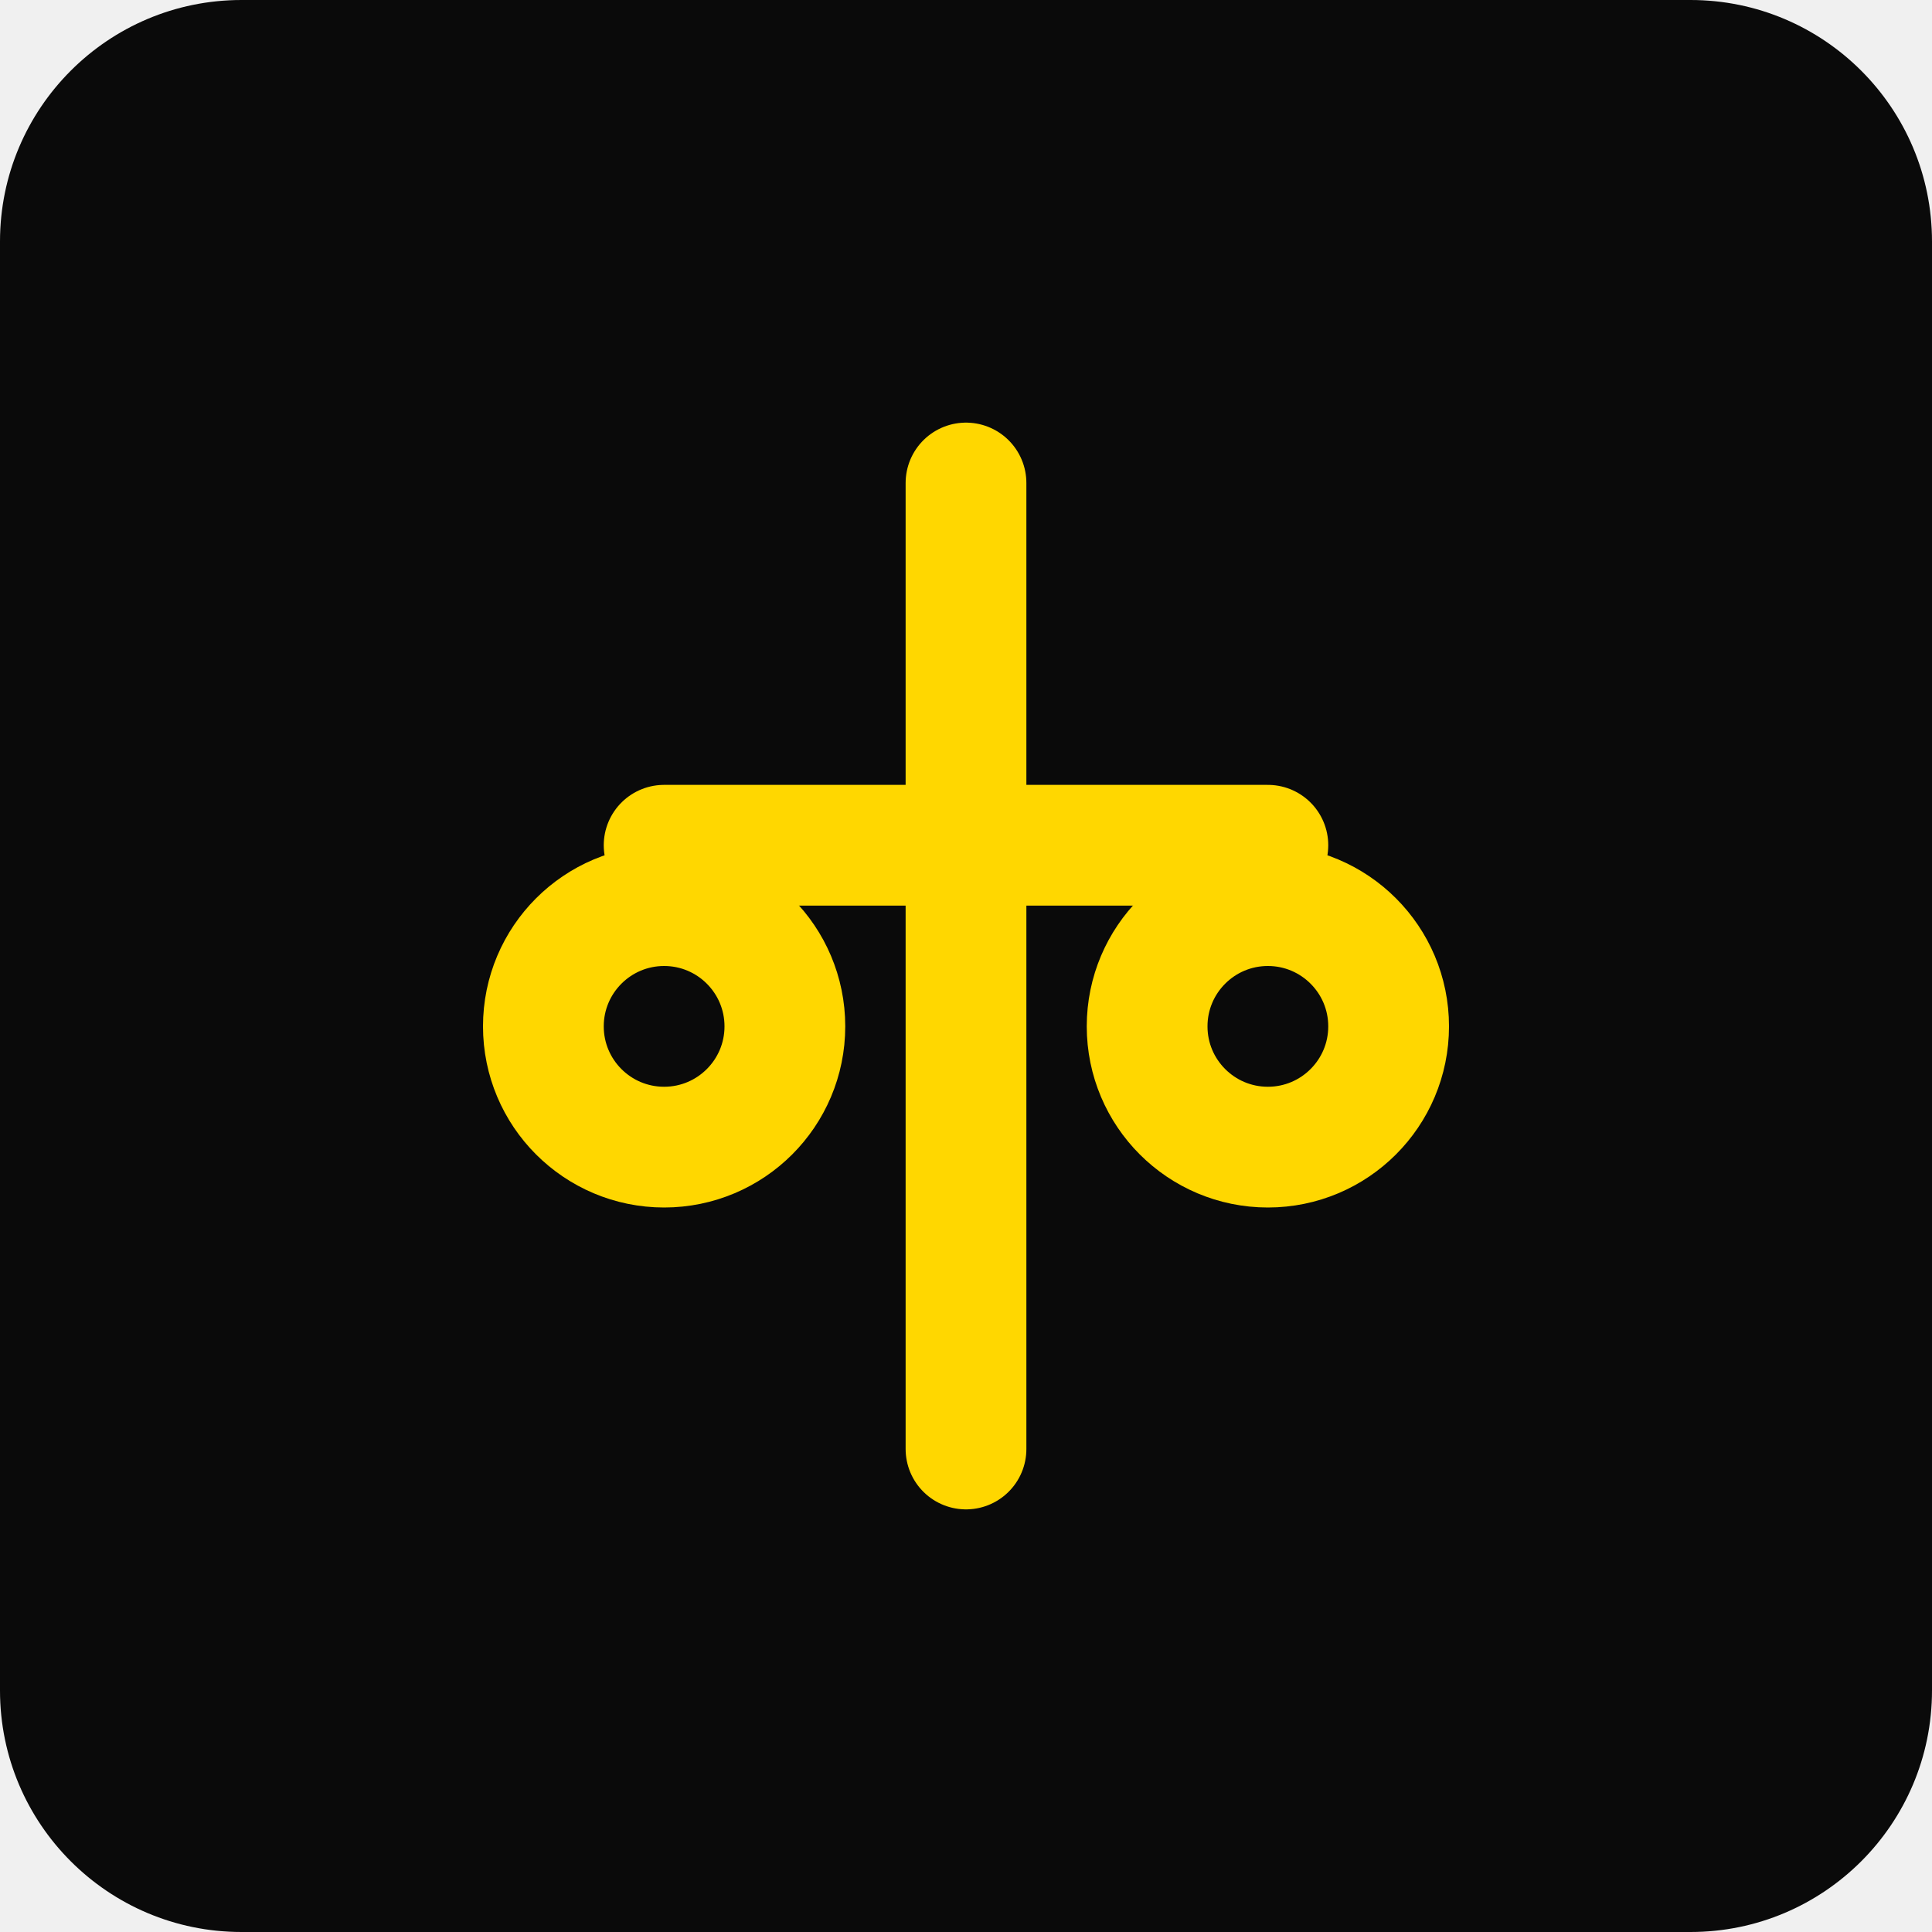
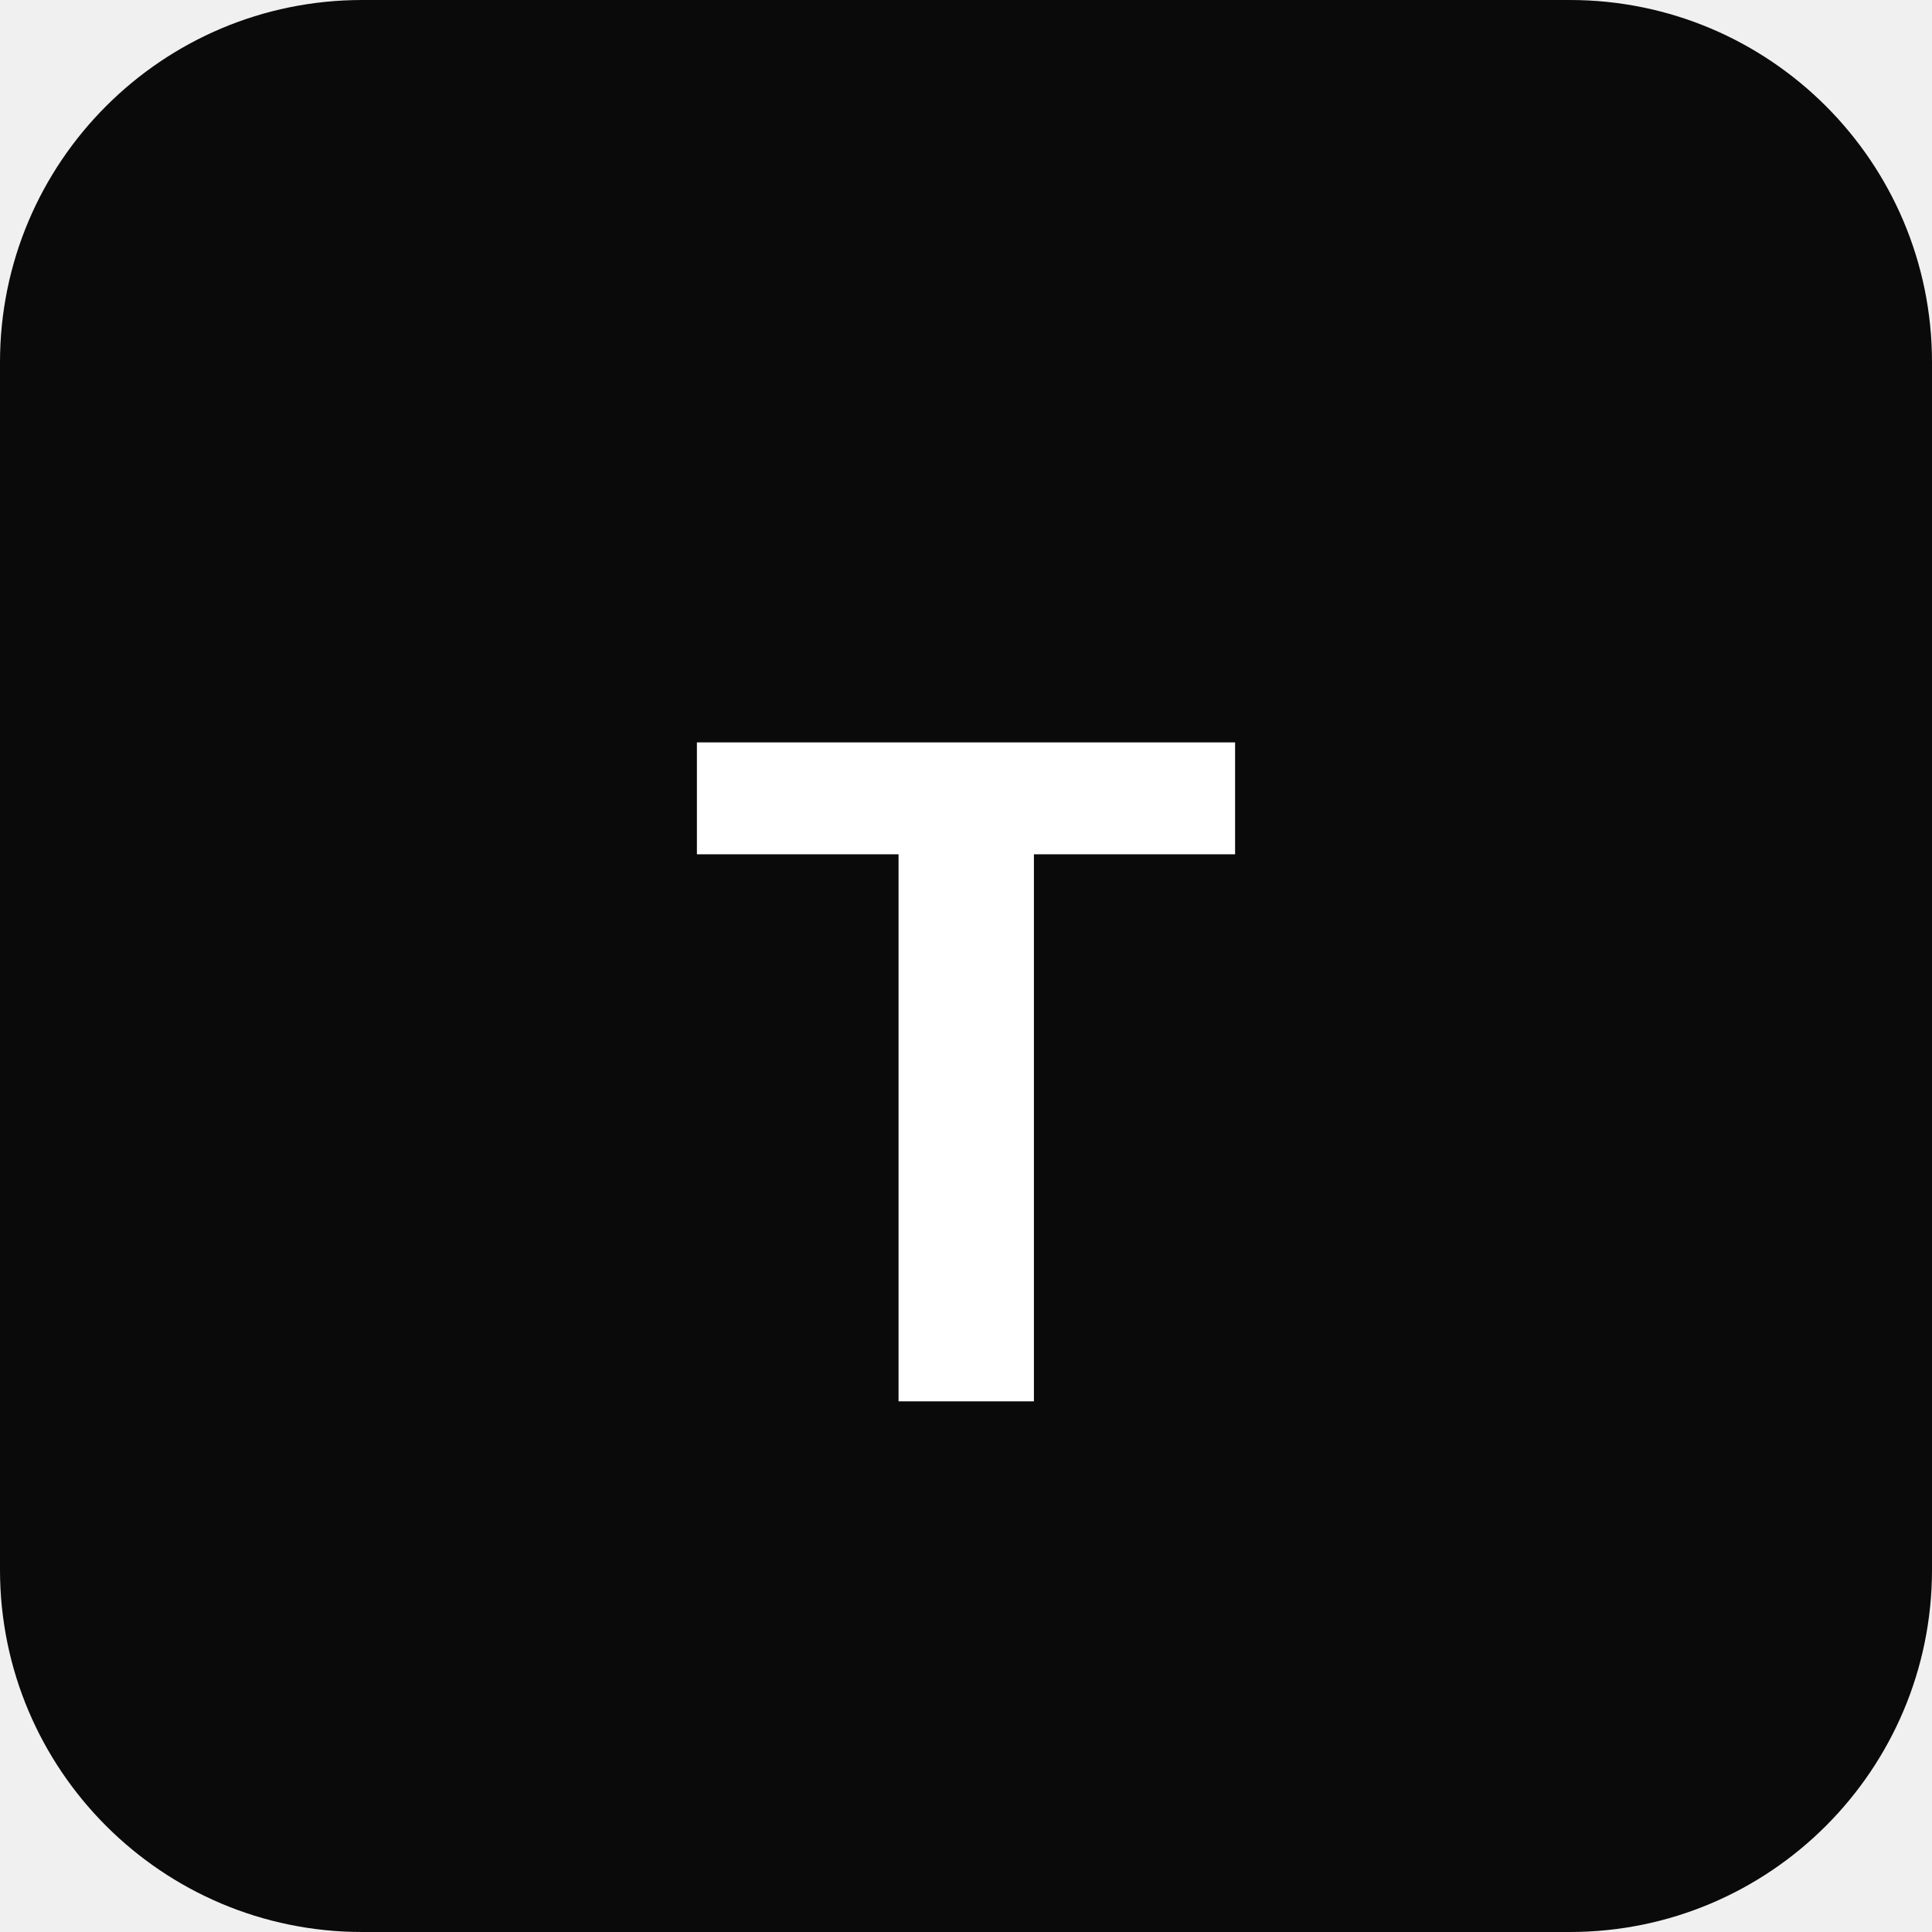
- <svg xmlns="http://www.w3.org/2000/svg" viewBox="0 0 512 512" width="512" height="512">
-   <rect width="512" height="512" fill="#0A0A0A" rx="64" />
-   <g fill="none" stroke="#FFD700" stroke-width="32" stroke-linecap="round" stroke-linejoin="round">
-     <line x1="256" y1="128" x2="256" y2="384" />
-     <line x1="176" y1="224" x2="336" y2="224" />
-     <circle cx="176" cy="272" r="32" />
-     <circle cx="336" cy="272" r="32" />
-   </g>
+ <svg xmlns="http://www.w3.org/2000/svg" viewBox="0 0 256 256">
+   <rect width="256" height="256" fill="#0A0A0A" rx="48" />
+   <text x="50%" y="55%" fill="#FFFFFF" font-family="Inter, sans-serif" font-size="120" font-weight="bold" text-anchor="middle" dominant-baseline="middle">T</text>
</svg>
